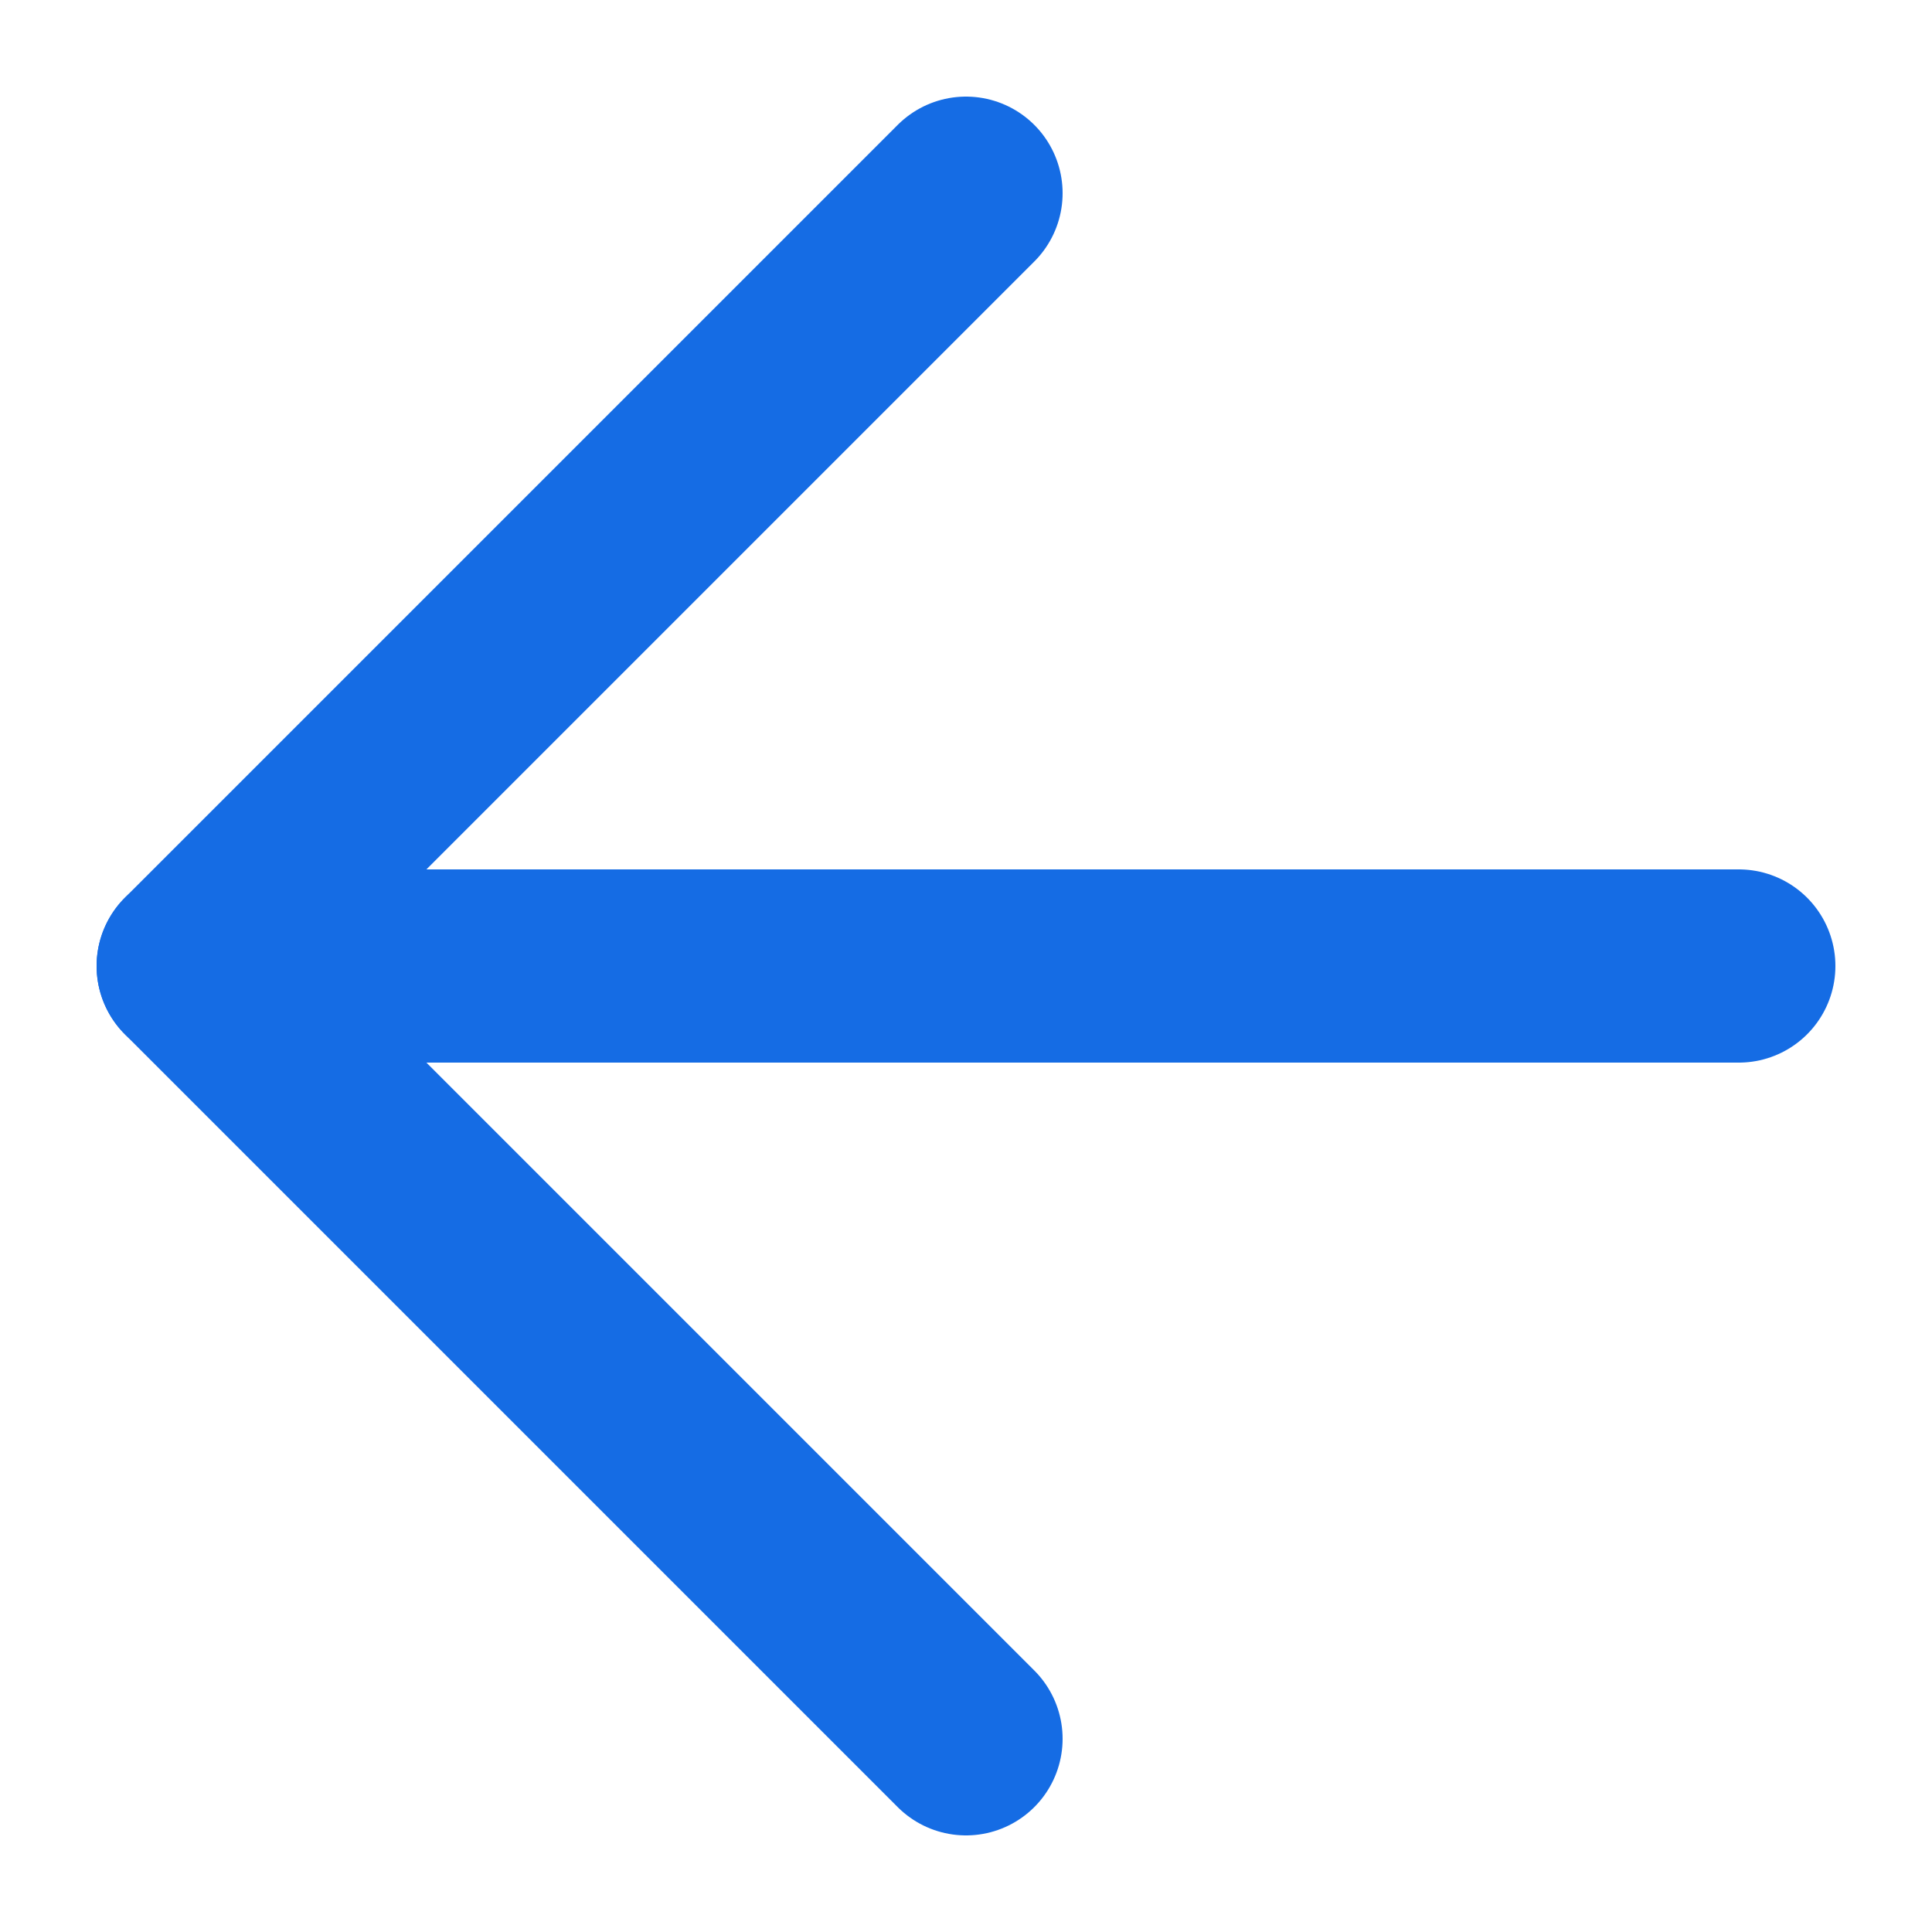
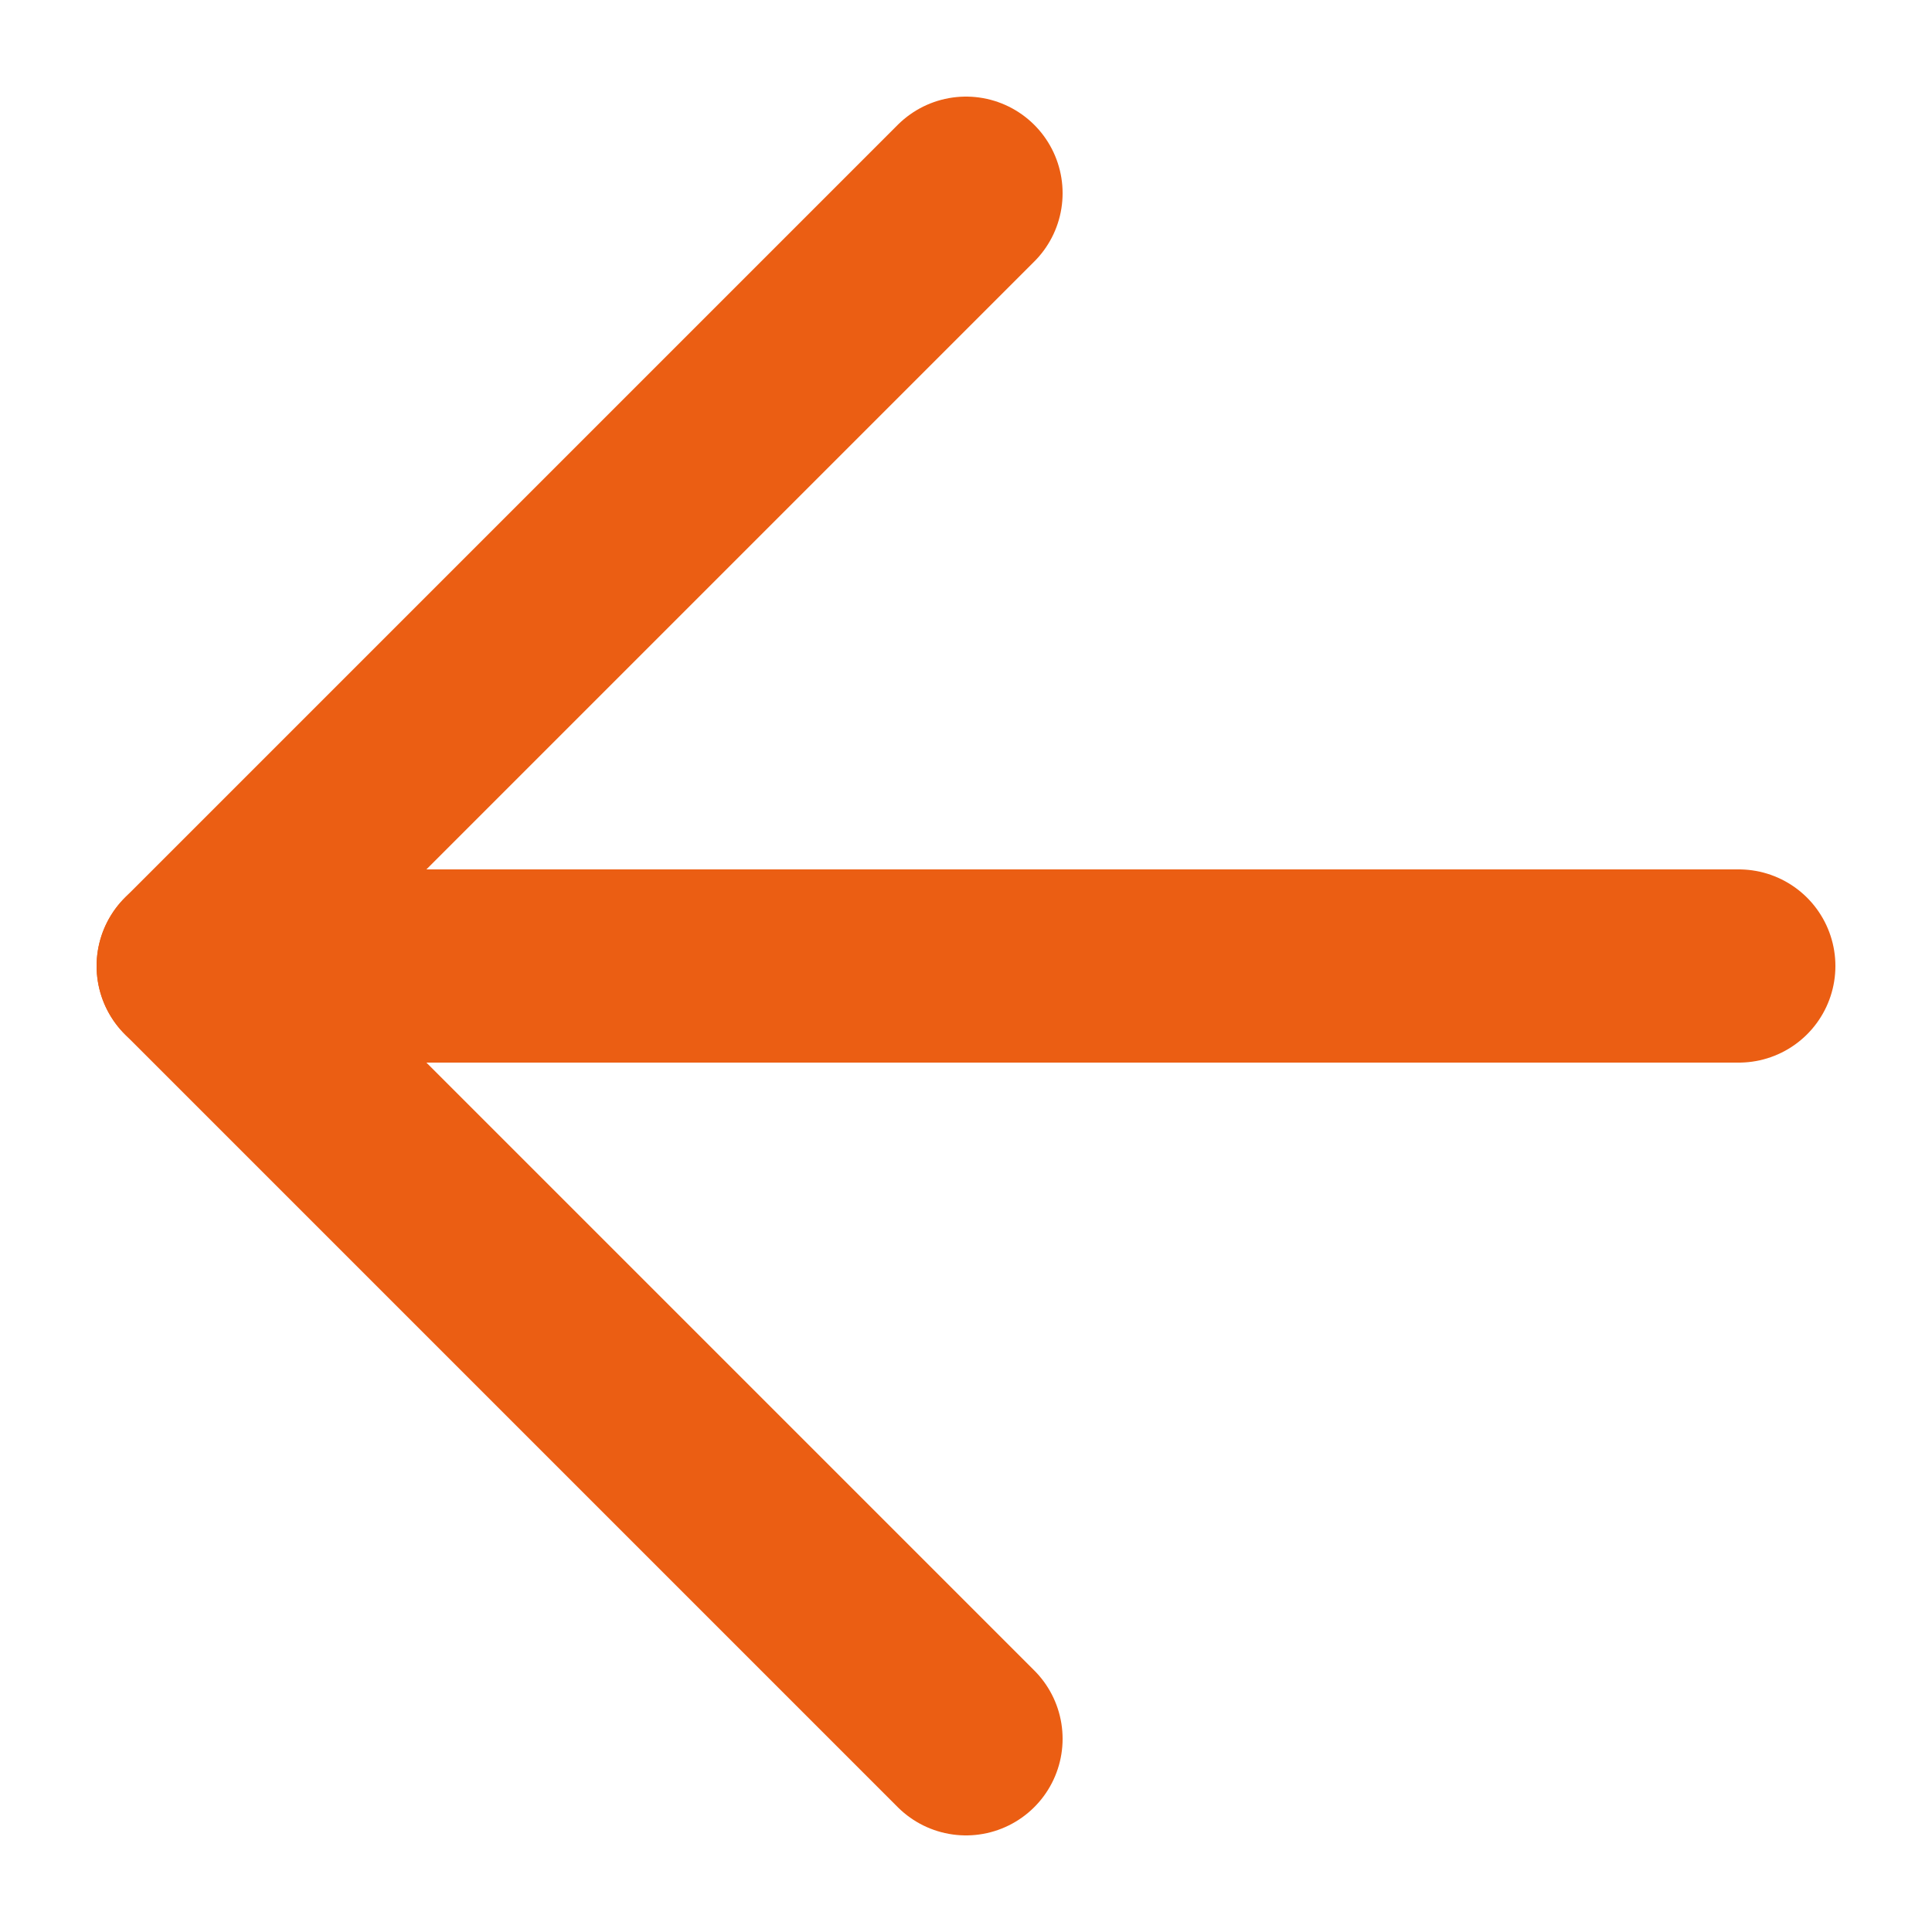
<svg xmlns="http://www.w3.org/2000/svg" width="10" height="10" viewBox="0 0 10 10" fill="none">
-   <path d="M5 1L1 5L5 9" stroke="#156CE4" stroke-linecap="round" stroke-linejoin="round" />
-   <path d="M9 5H1" stroke="#156CE4" stroke-linecap="round" stroke-linejoin="round" />
+   <path d="M5 1L1 5L5 9" stroke="#EB5E13" stroke-linecap="round" stroke-linejoin="round" />
+   <path d="M9 5H1" stroke="#EB5E13" stroke-linecap="round" stroke-linejoin="round" />
</svg>
